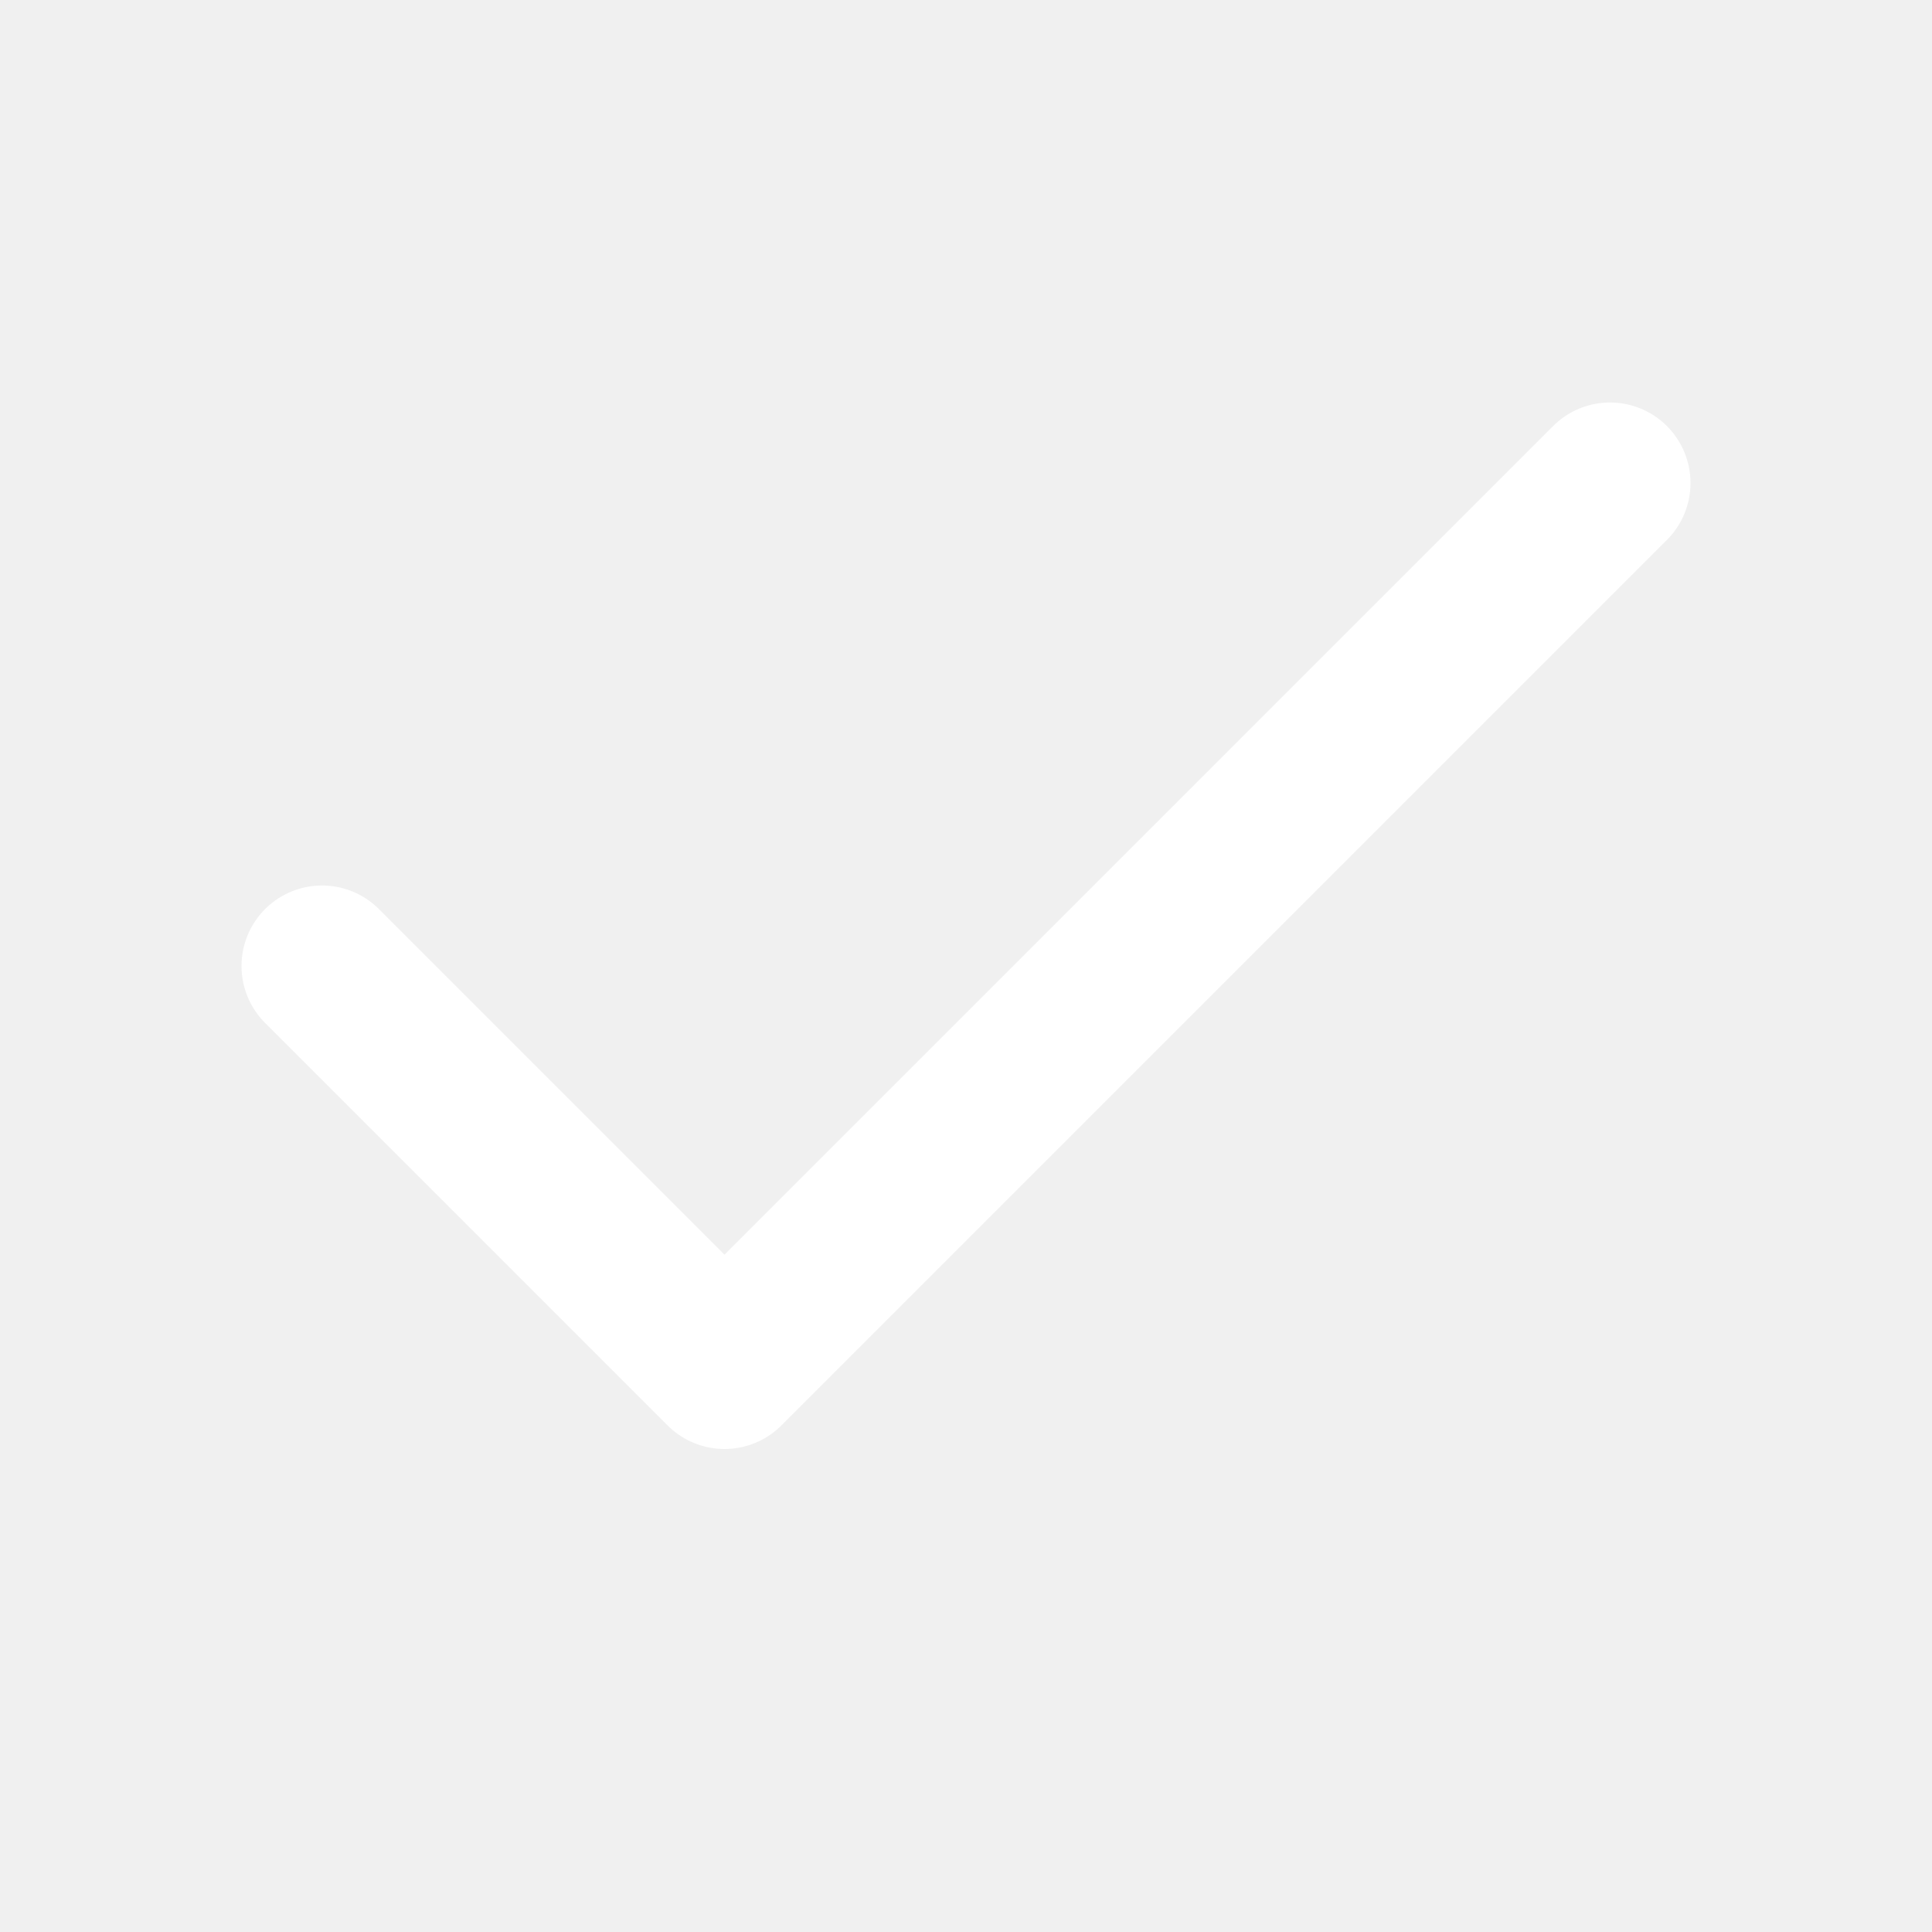
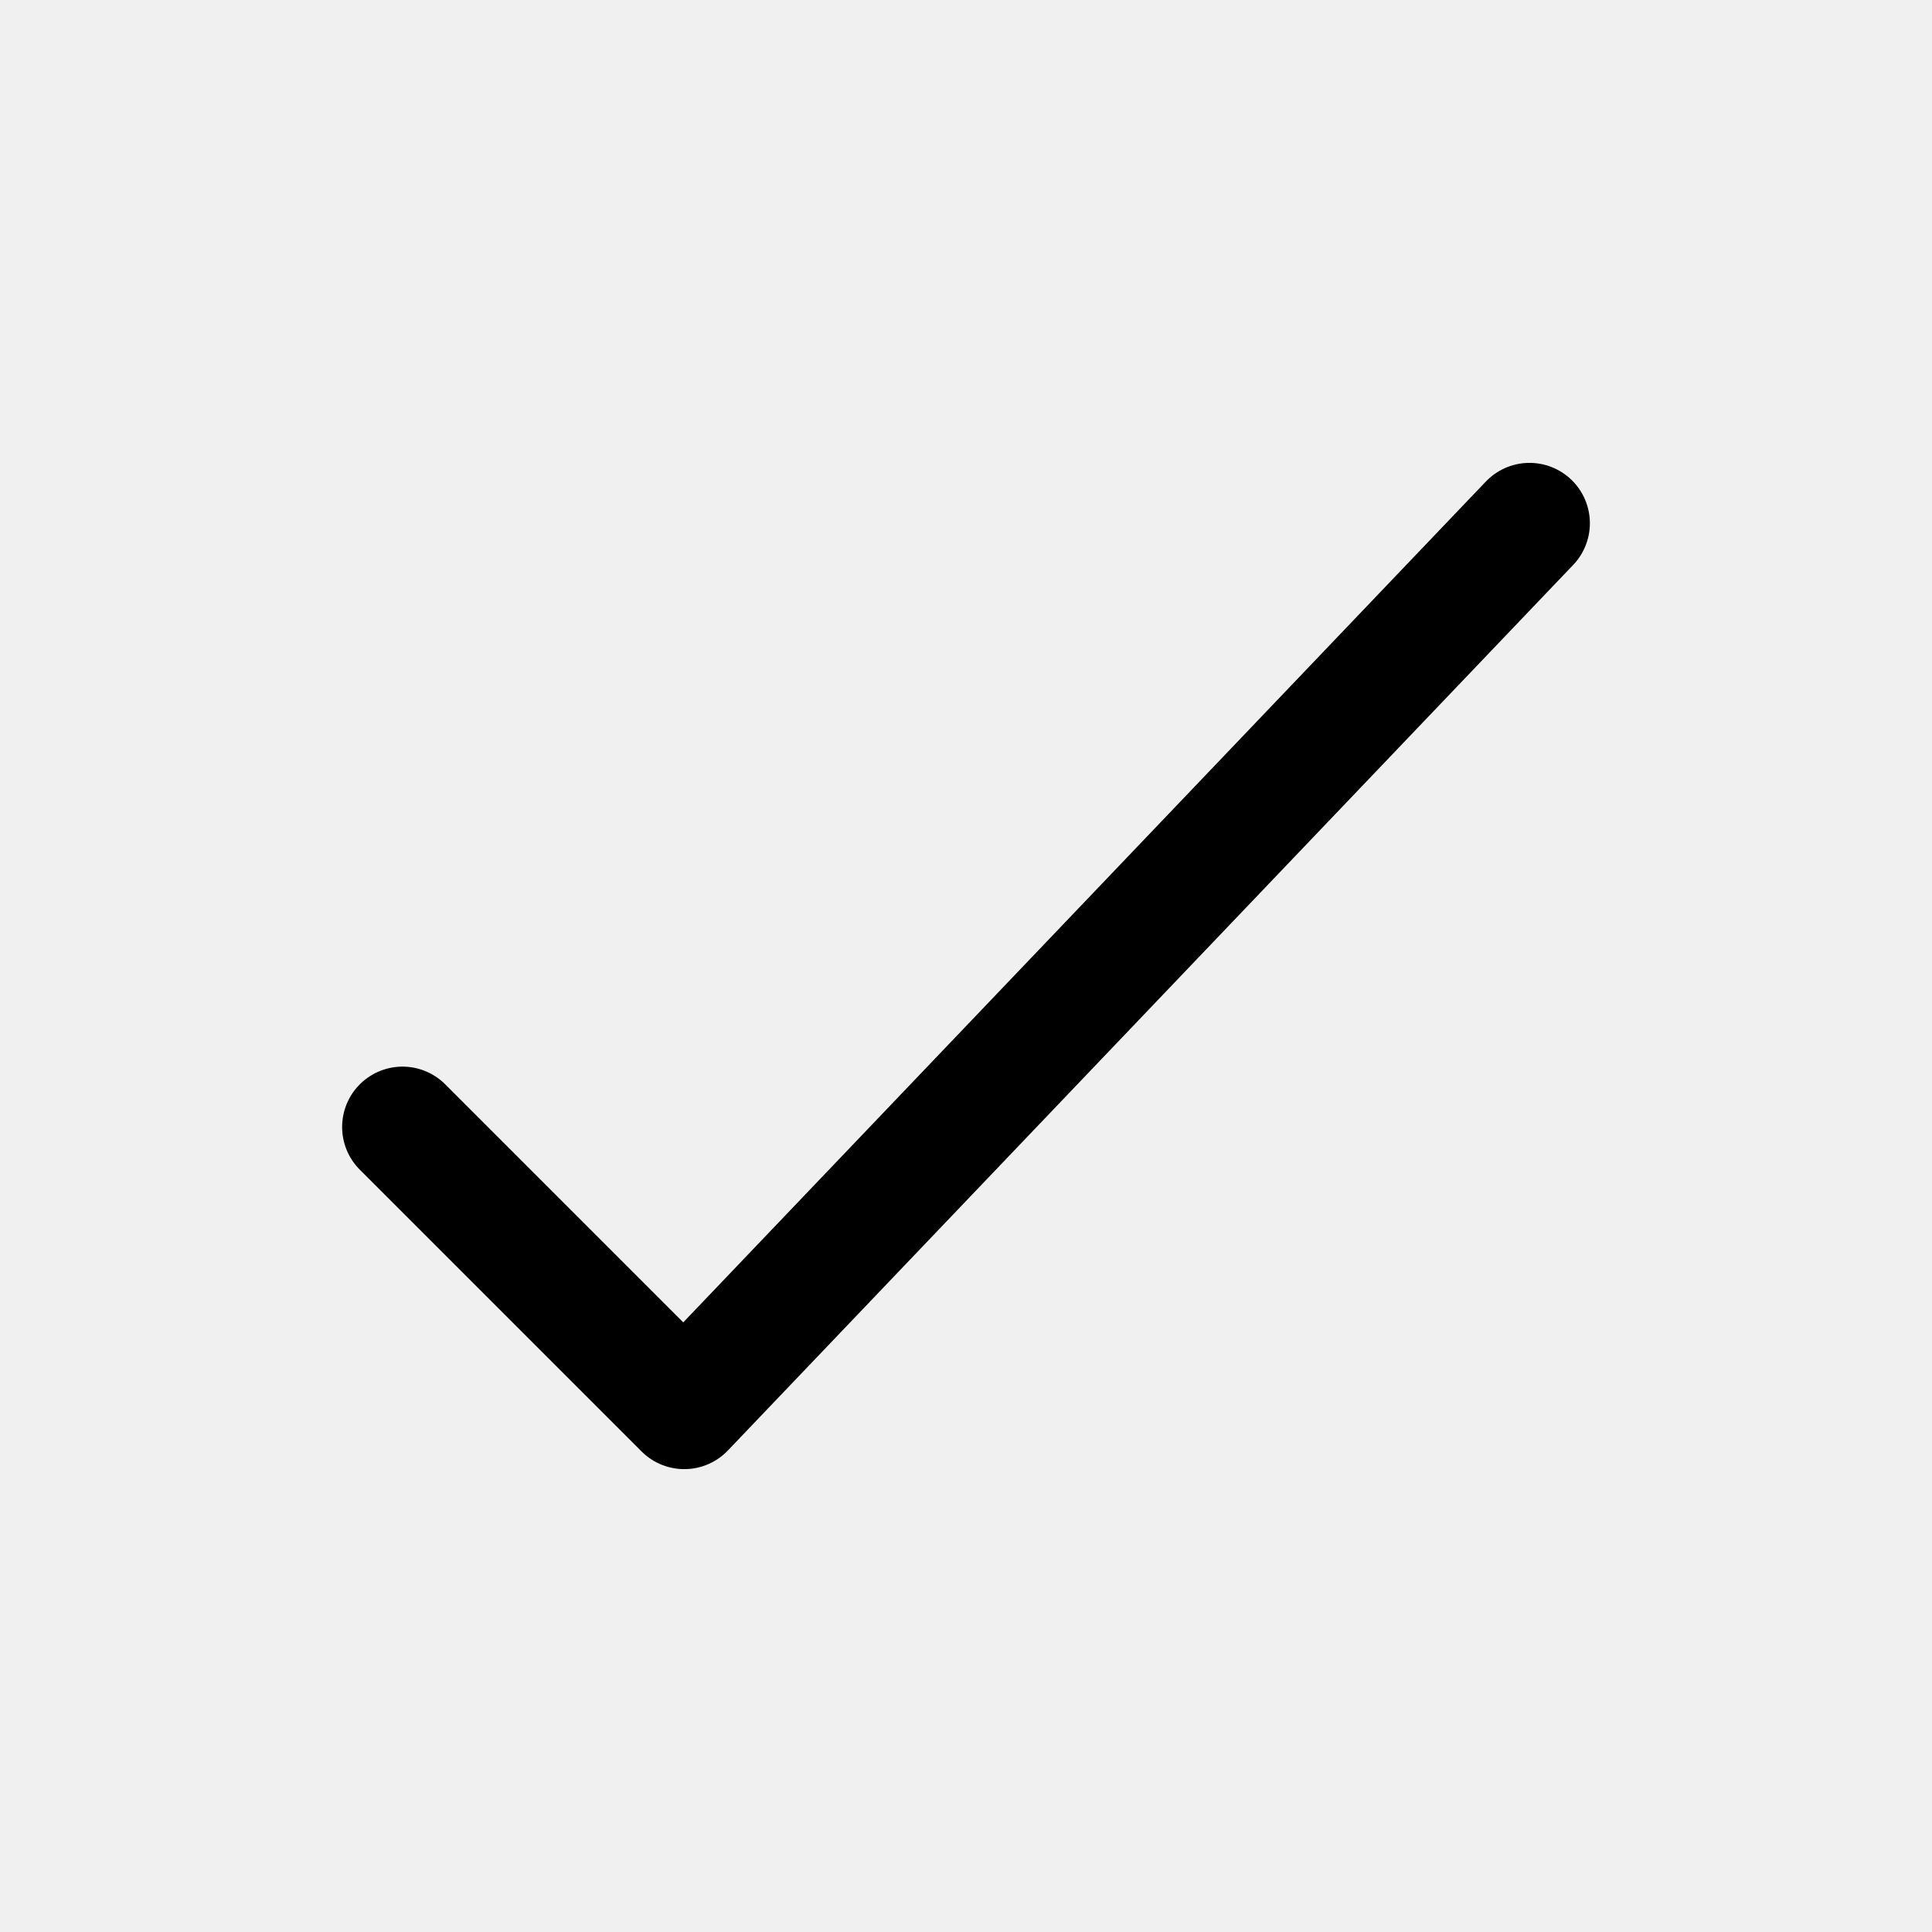
- <svg xmlns="http://www.w3.org/2000/svg" width="24" height="24" viewBox="0 0 24 24" fill="none" stroke="#fff" stroke-width="2" stroke-linecap="round" stroke-linejoin="round">
-   <path d="M20 6 9 17l-5-5" />
+ <svg xmlns="http://www.w3.org/2000/svg" width="24" height="24" viewBox="0 0 24 24">
+   <path fill="none" stroke="currentColor" stroke-linecap="round" stroke-linejoin="round" stroke-width="1.5" d="m5 14l3.5 3.5L19 6.5" />
</svg>
